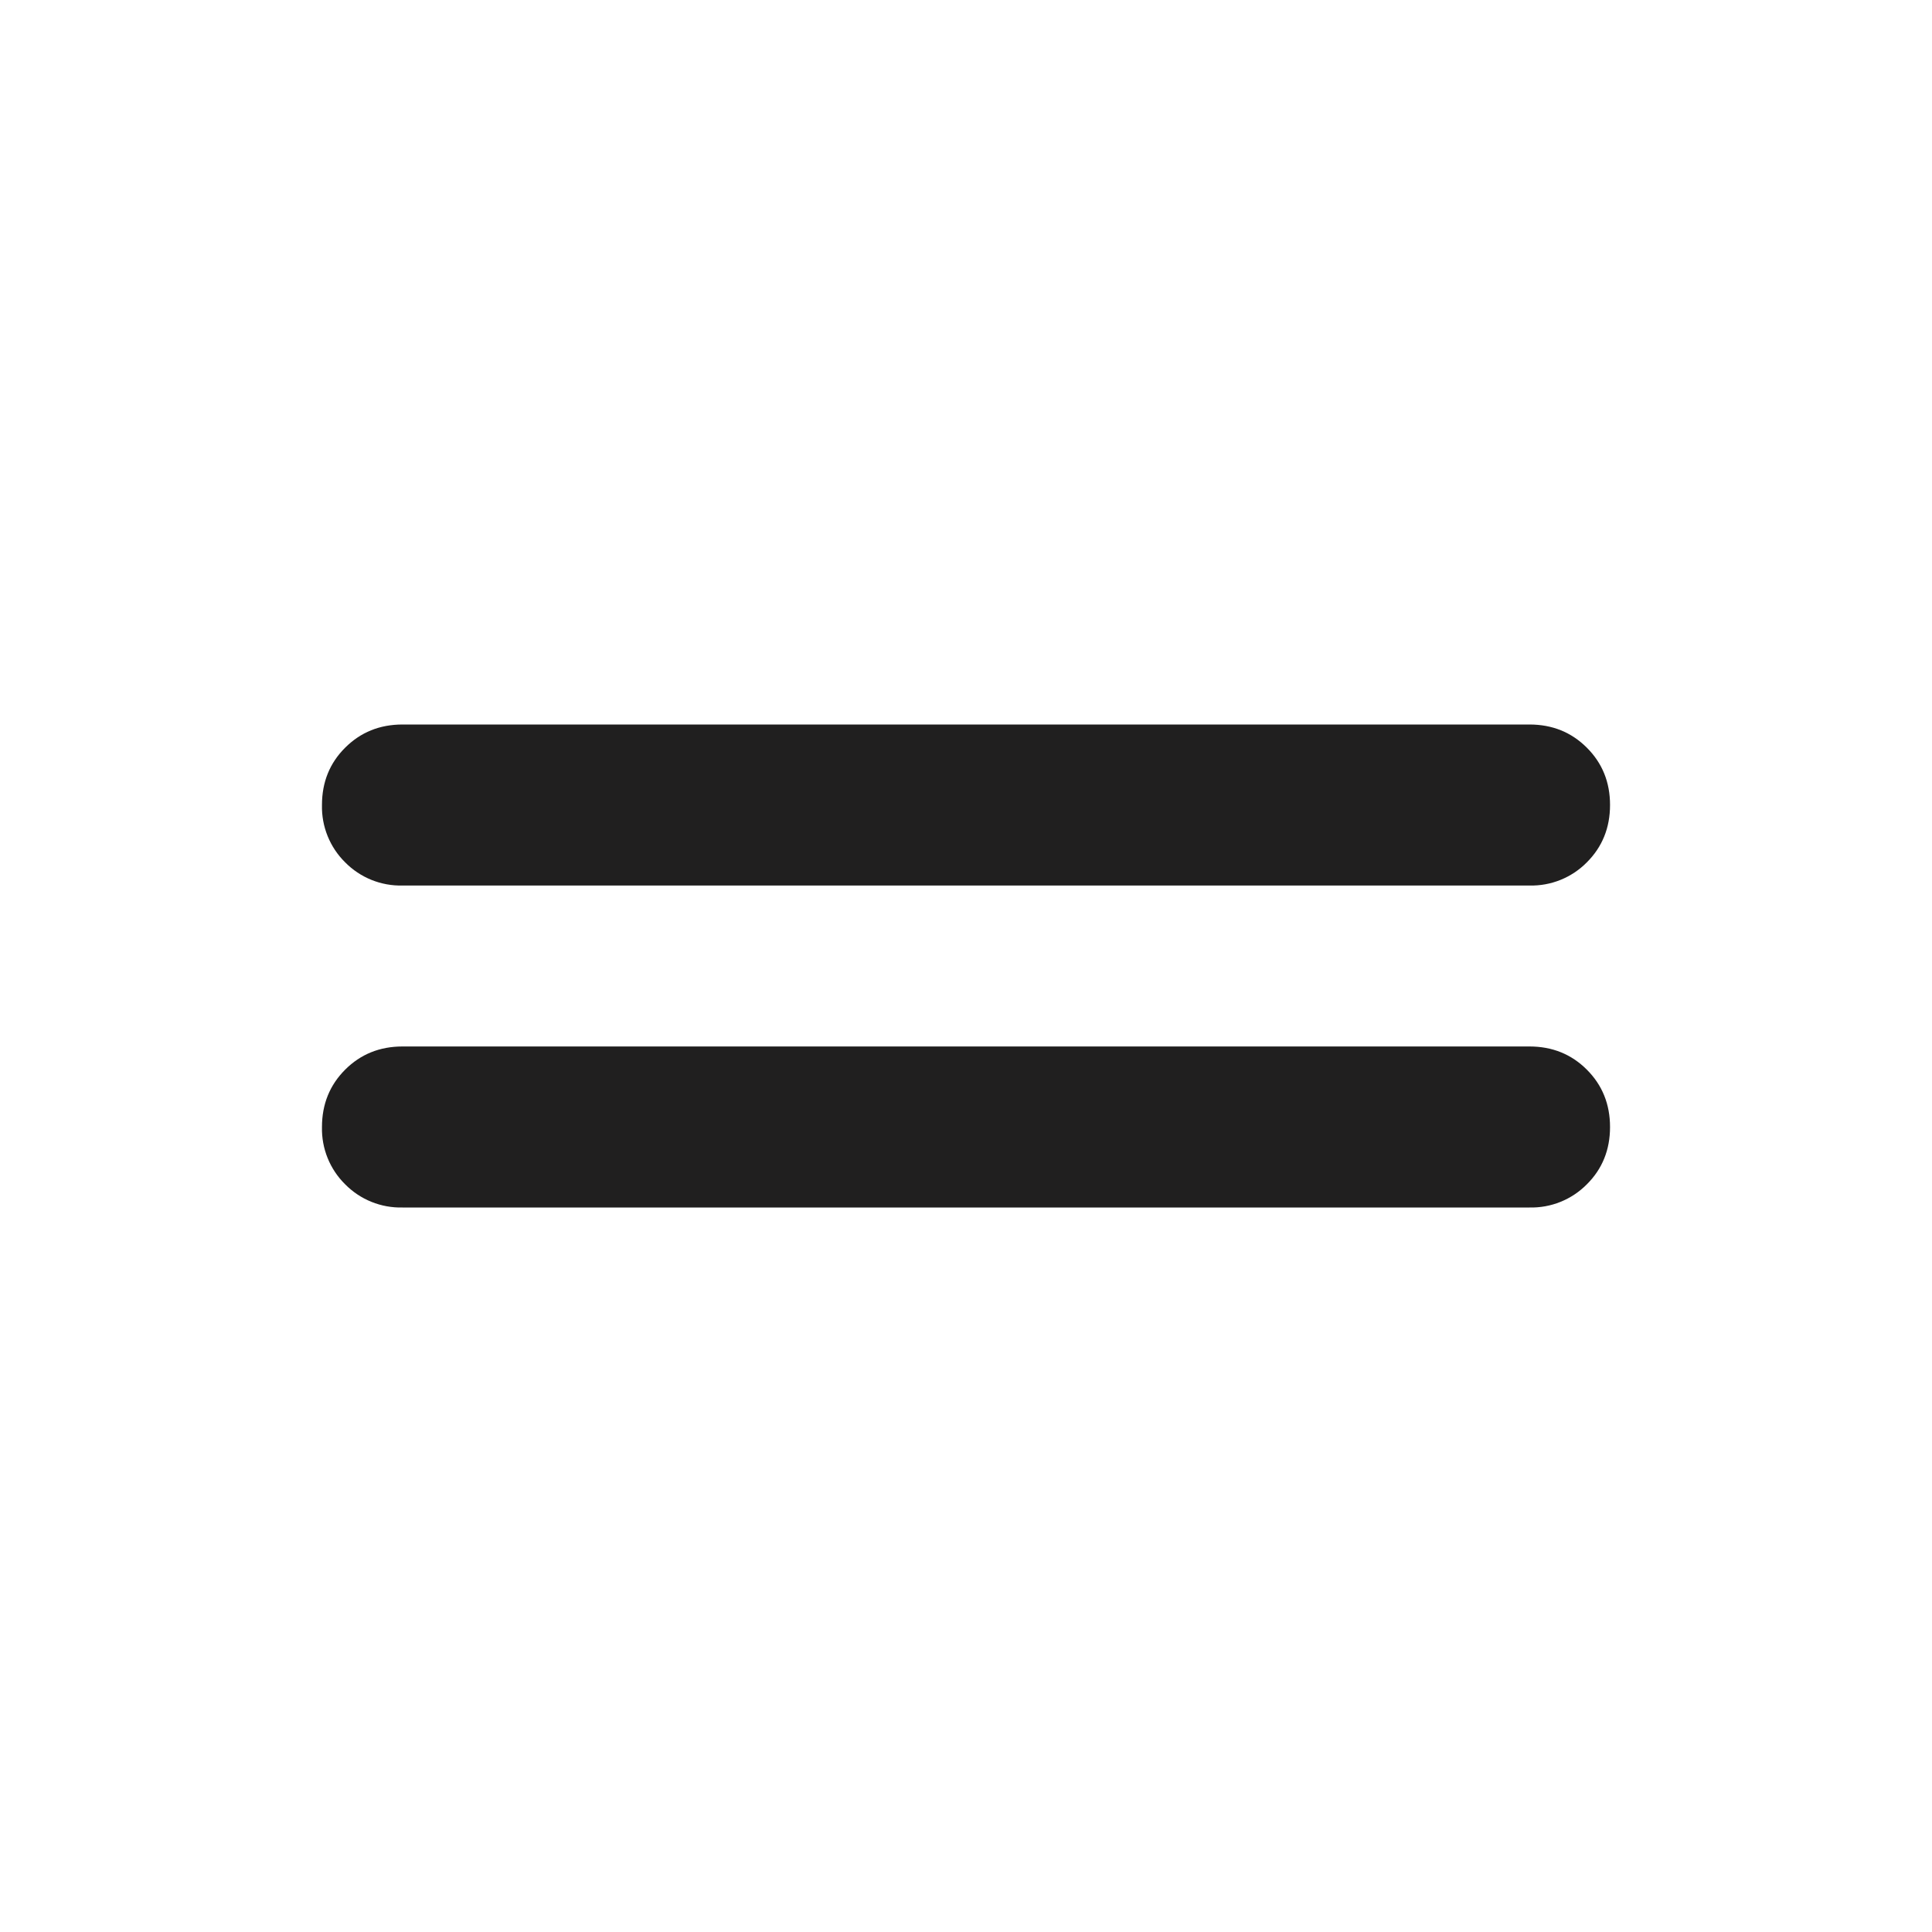
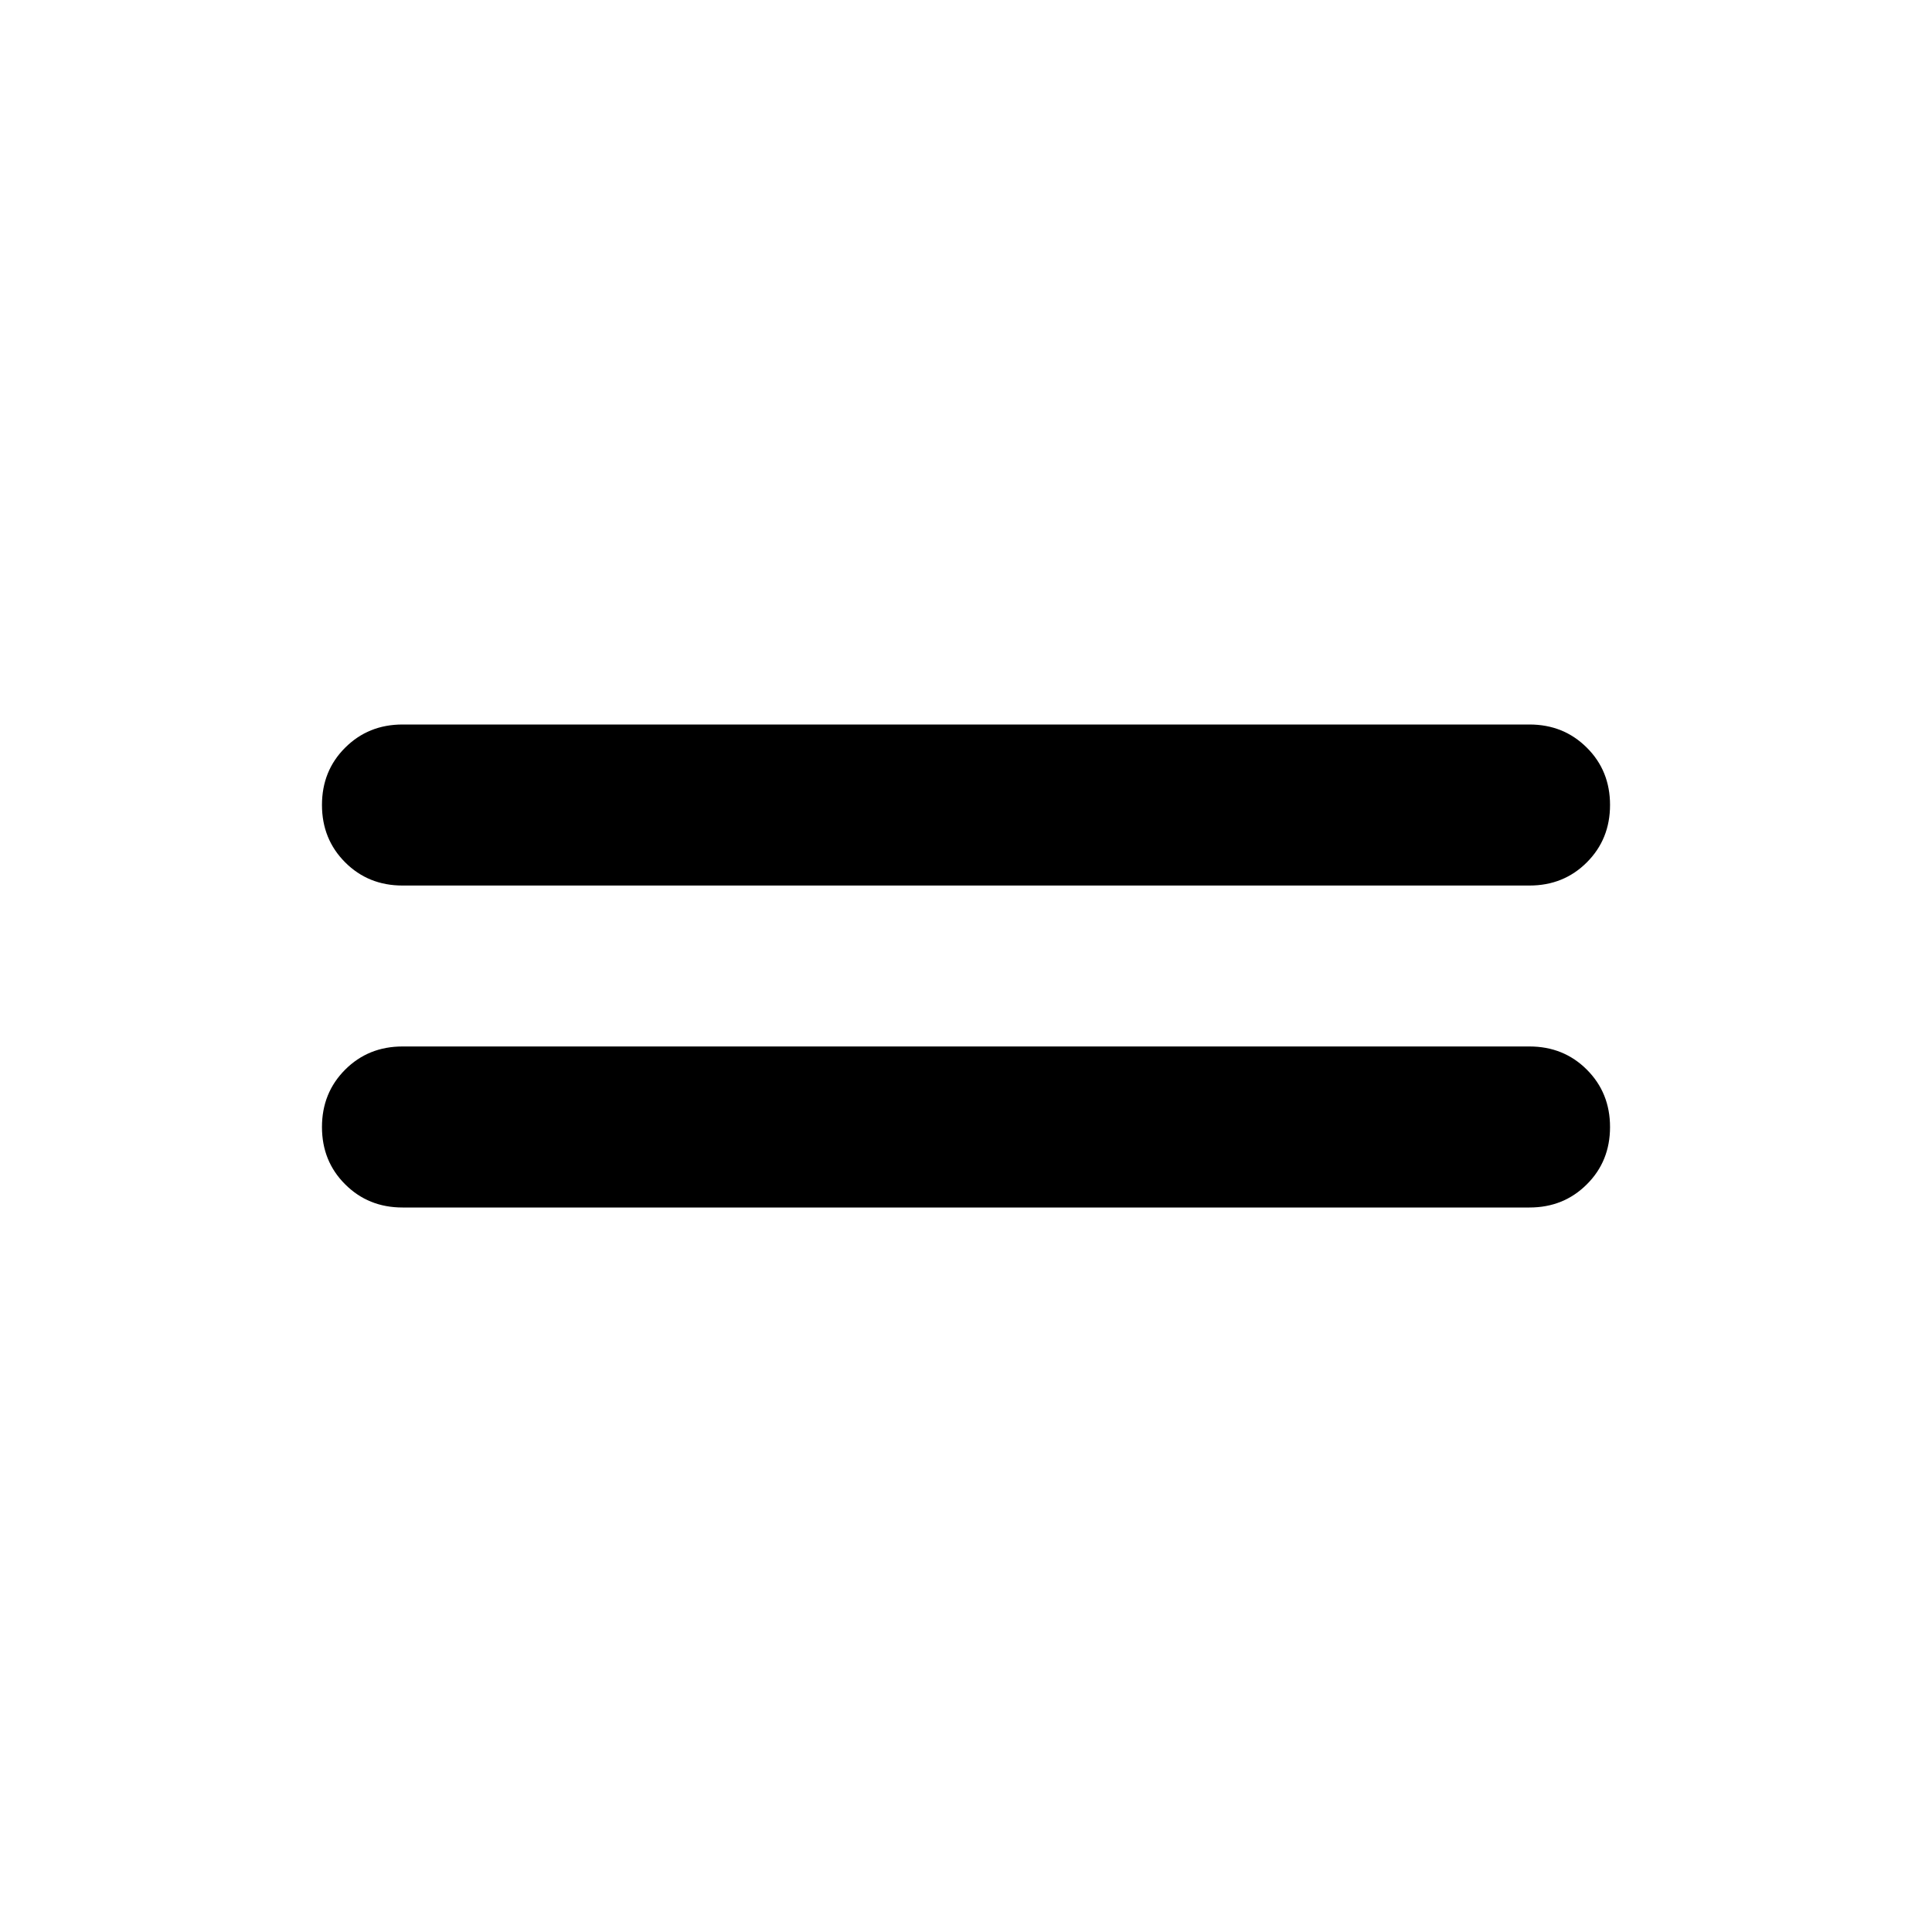
- <svg xmlns="http://www.w3.org/2000/svg" width="20" height="20" fill="none" viewBox="0 0 20 20">
-   <path fill="#201F1F" d="M4.167 12.5a.806.806 0 0 1-.594-.24.806.806 0 0 1-.24-.593c0-.236.08-.434.24-.594.16-.16.358-.24.594-.24h11.666c.236 0 .434.08.594.24.16.16.24.358.24.594s-.08.434-.24.593a.807.807 0 0 1-.594.24H4.167Zm0-3.333a.806.806 0 0 1-.594-.24.806.806 0 0 1-.24-.594c0-.236.08-.434.24-.593.16-.16.358-.24.594-.24h11.666c.236 0 .434.08.594.24.16.16.24.357.24.593s-.08.434-.24.594a.807.807 0 0 1-.594.24H4.167Z" />
+ <svg xmlns="http://www.w3.org/2000/svg" viewBox="0 0 20 20" fill="none">
+   <path d="M4.167 12.5C3.931 12.5 3.733 12.42 3.573 12.26C3.413 12.101 3.333 11.903 3.333 11.667C3.333 11.431 3.413 11.233 3.573 11.073C3.733 10.913 3.931 10.833 4.167 10.833H15.833C16.069 10.833 16.267 10.913 16.427 11.073C16.587 11.233 16.667 11.431 16.667 11.667C16.667 11.903 16.587 12.101 16.427 12.26C16.267 12.42 16.069 12.5 15.833 12.5H4.167ZM4.167 9.167C3.931 9.167 3.733 9.087 3.573 8.927C3.413 8.767 3.333 8.569 3.333 8.333C3.333 8.097 3.413 7.899 3.573 7.74C3.733 7.58 3.931 7.5 4.167 7.5H15.833C16.069 7.5 16.267 7.58 16.427 7.74C16.587 7.899 16.667 8.097 16.667 8.333C16.667 8.569 16.587 8.767 16.427 8.927C16.267 9.087 16.069 9.167 15.833 9.167H4.167Z" fill="currentColor" />
</svg>
